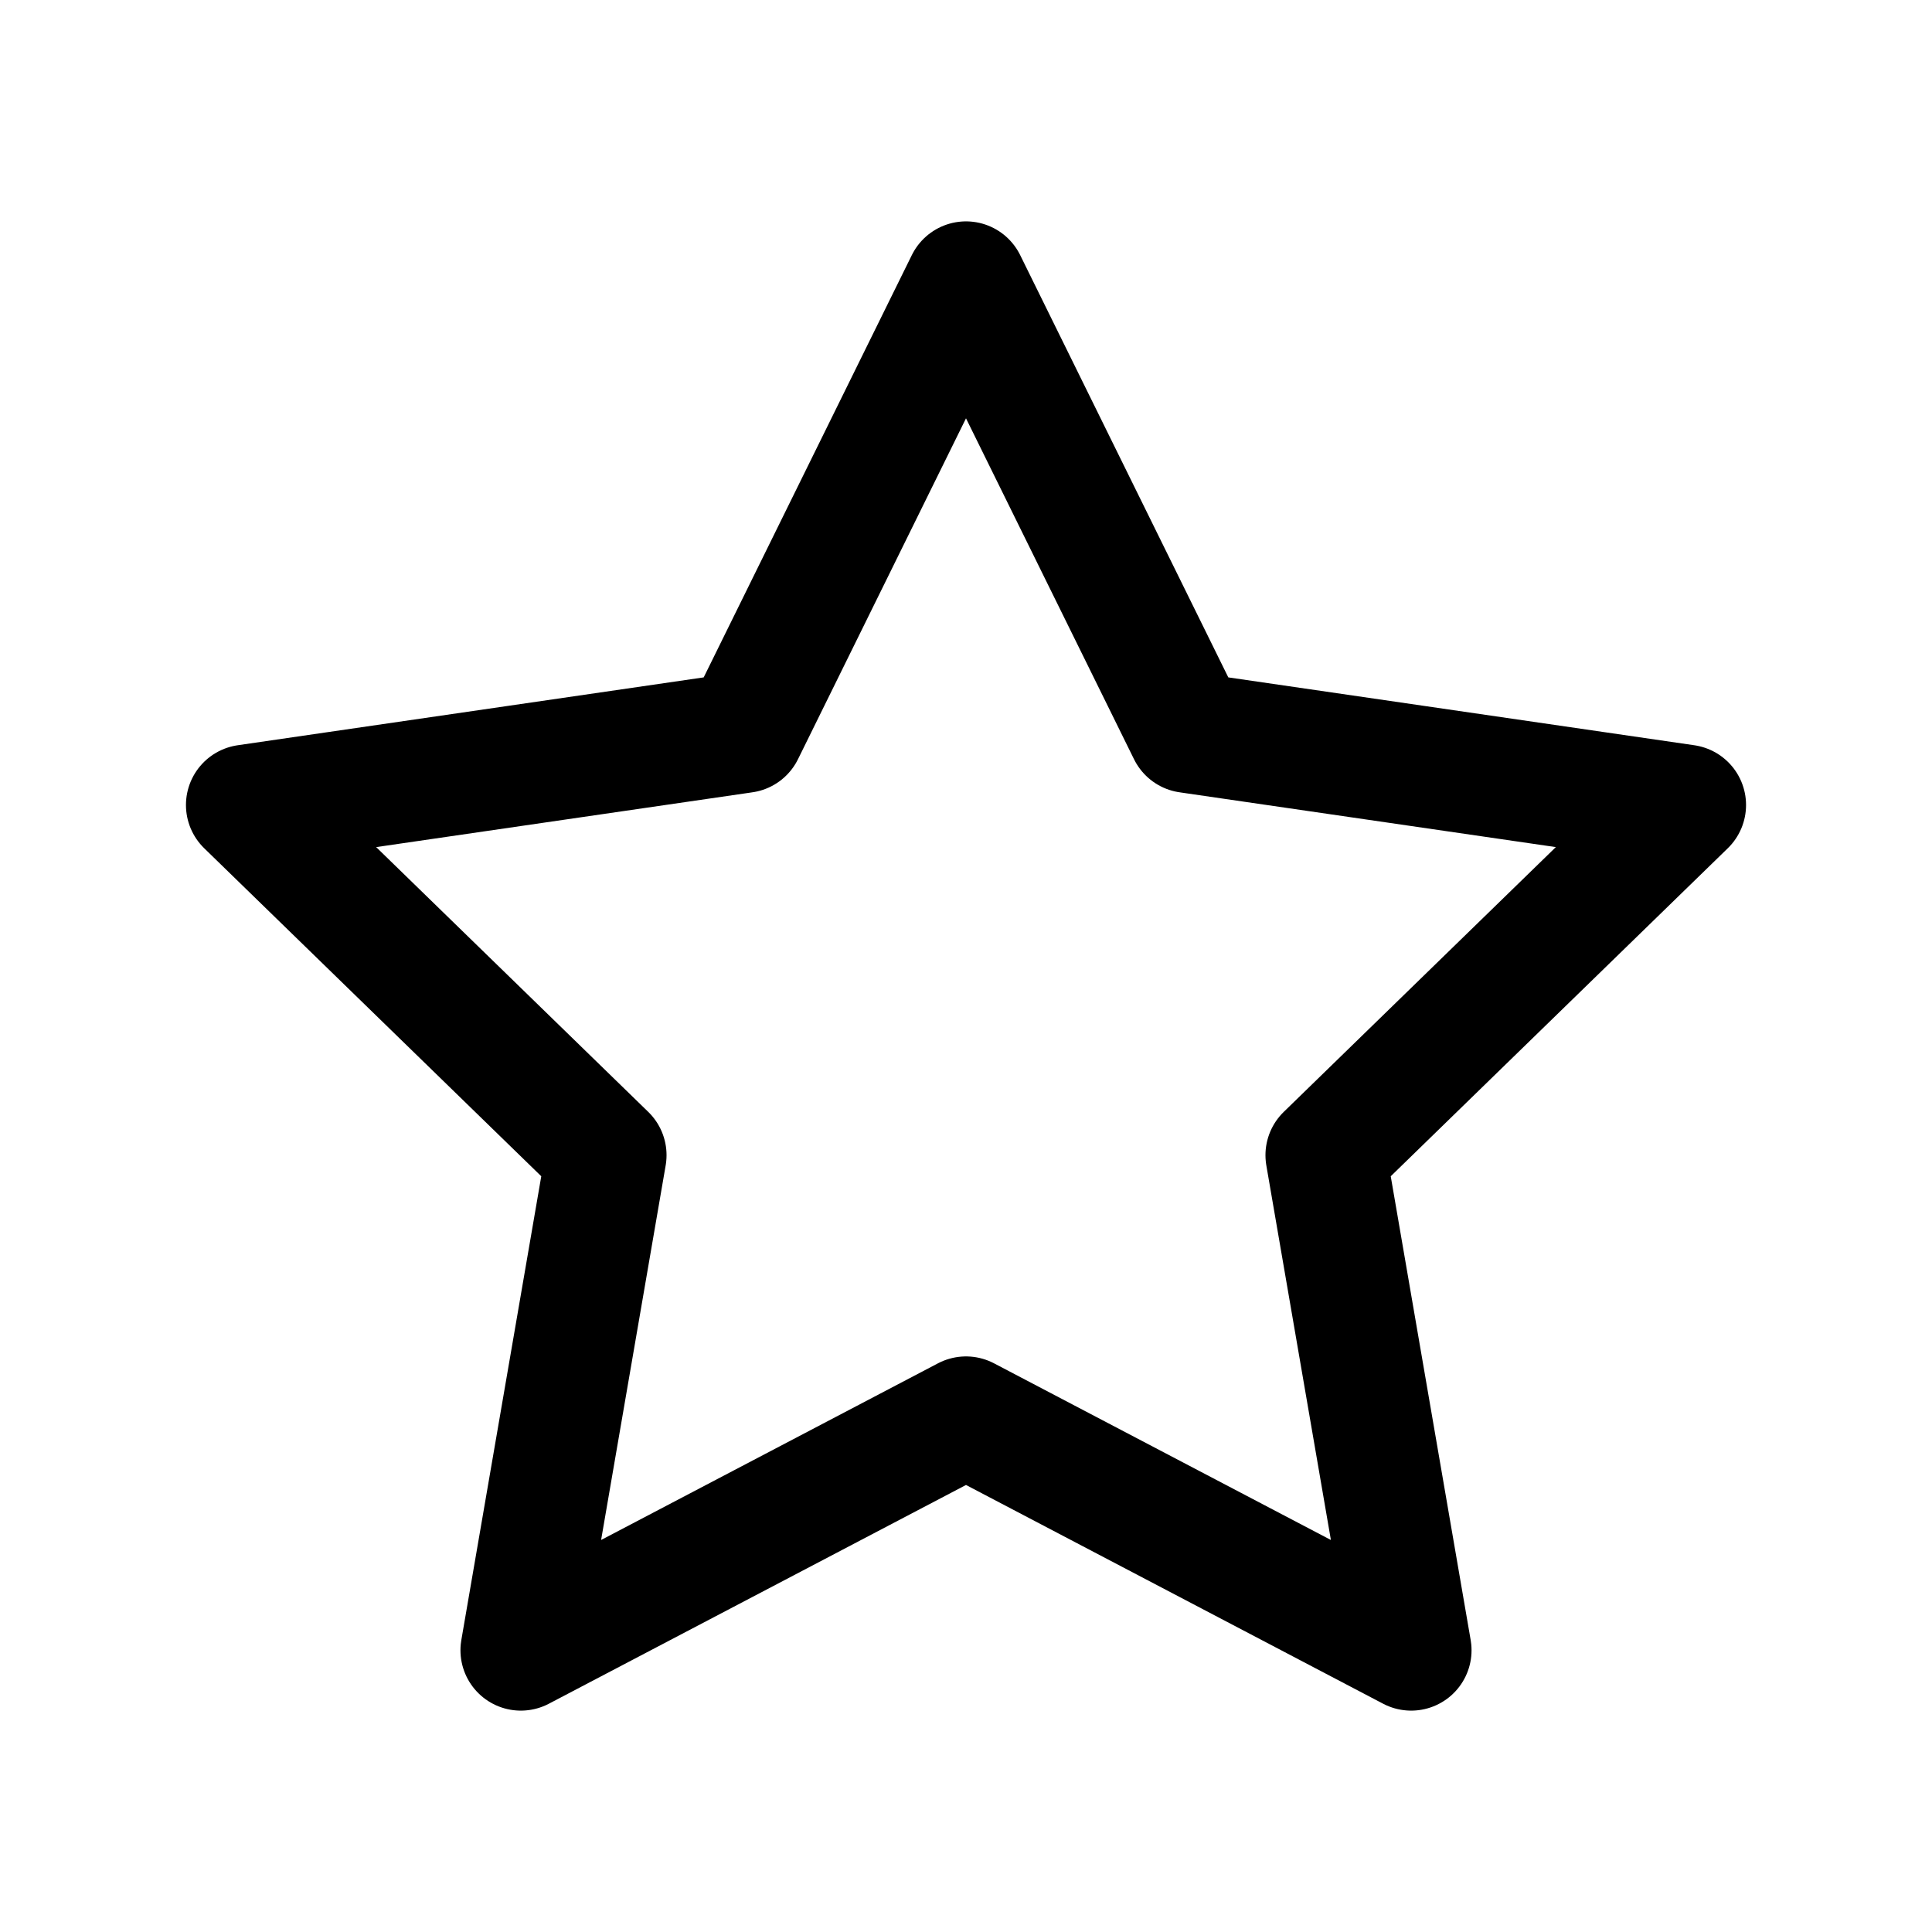
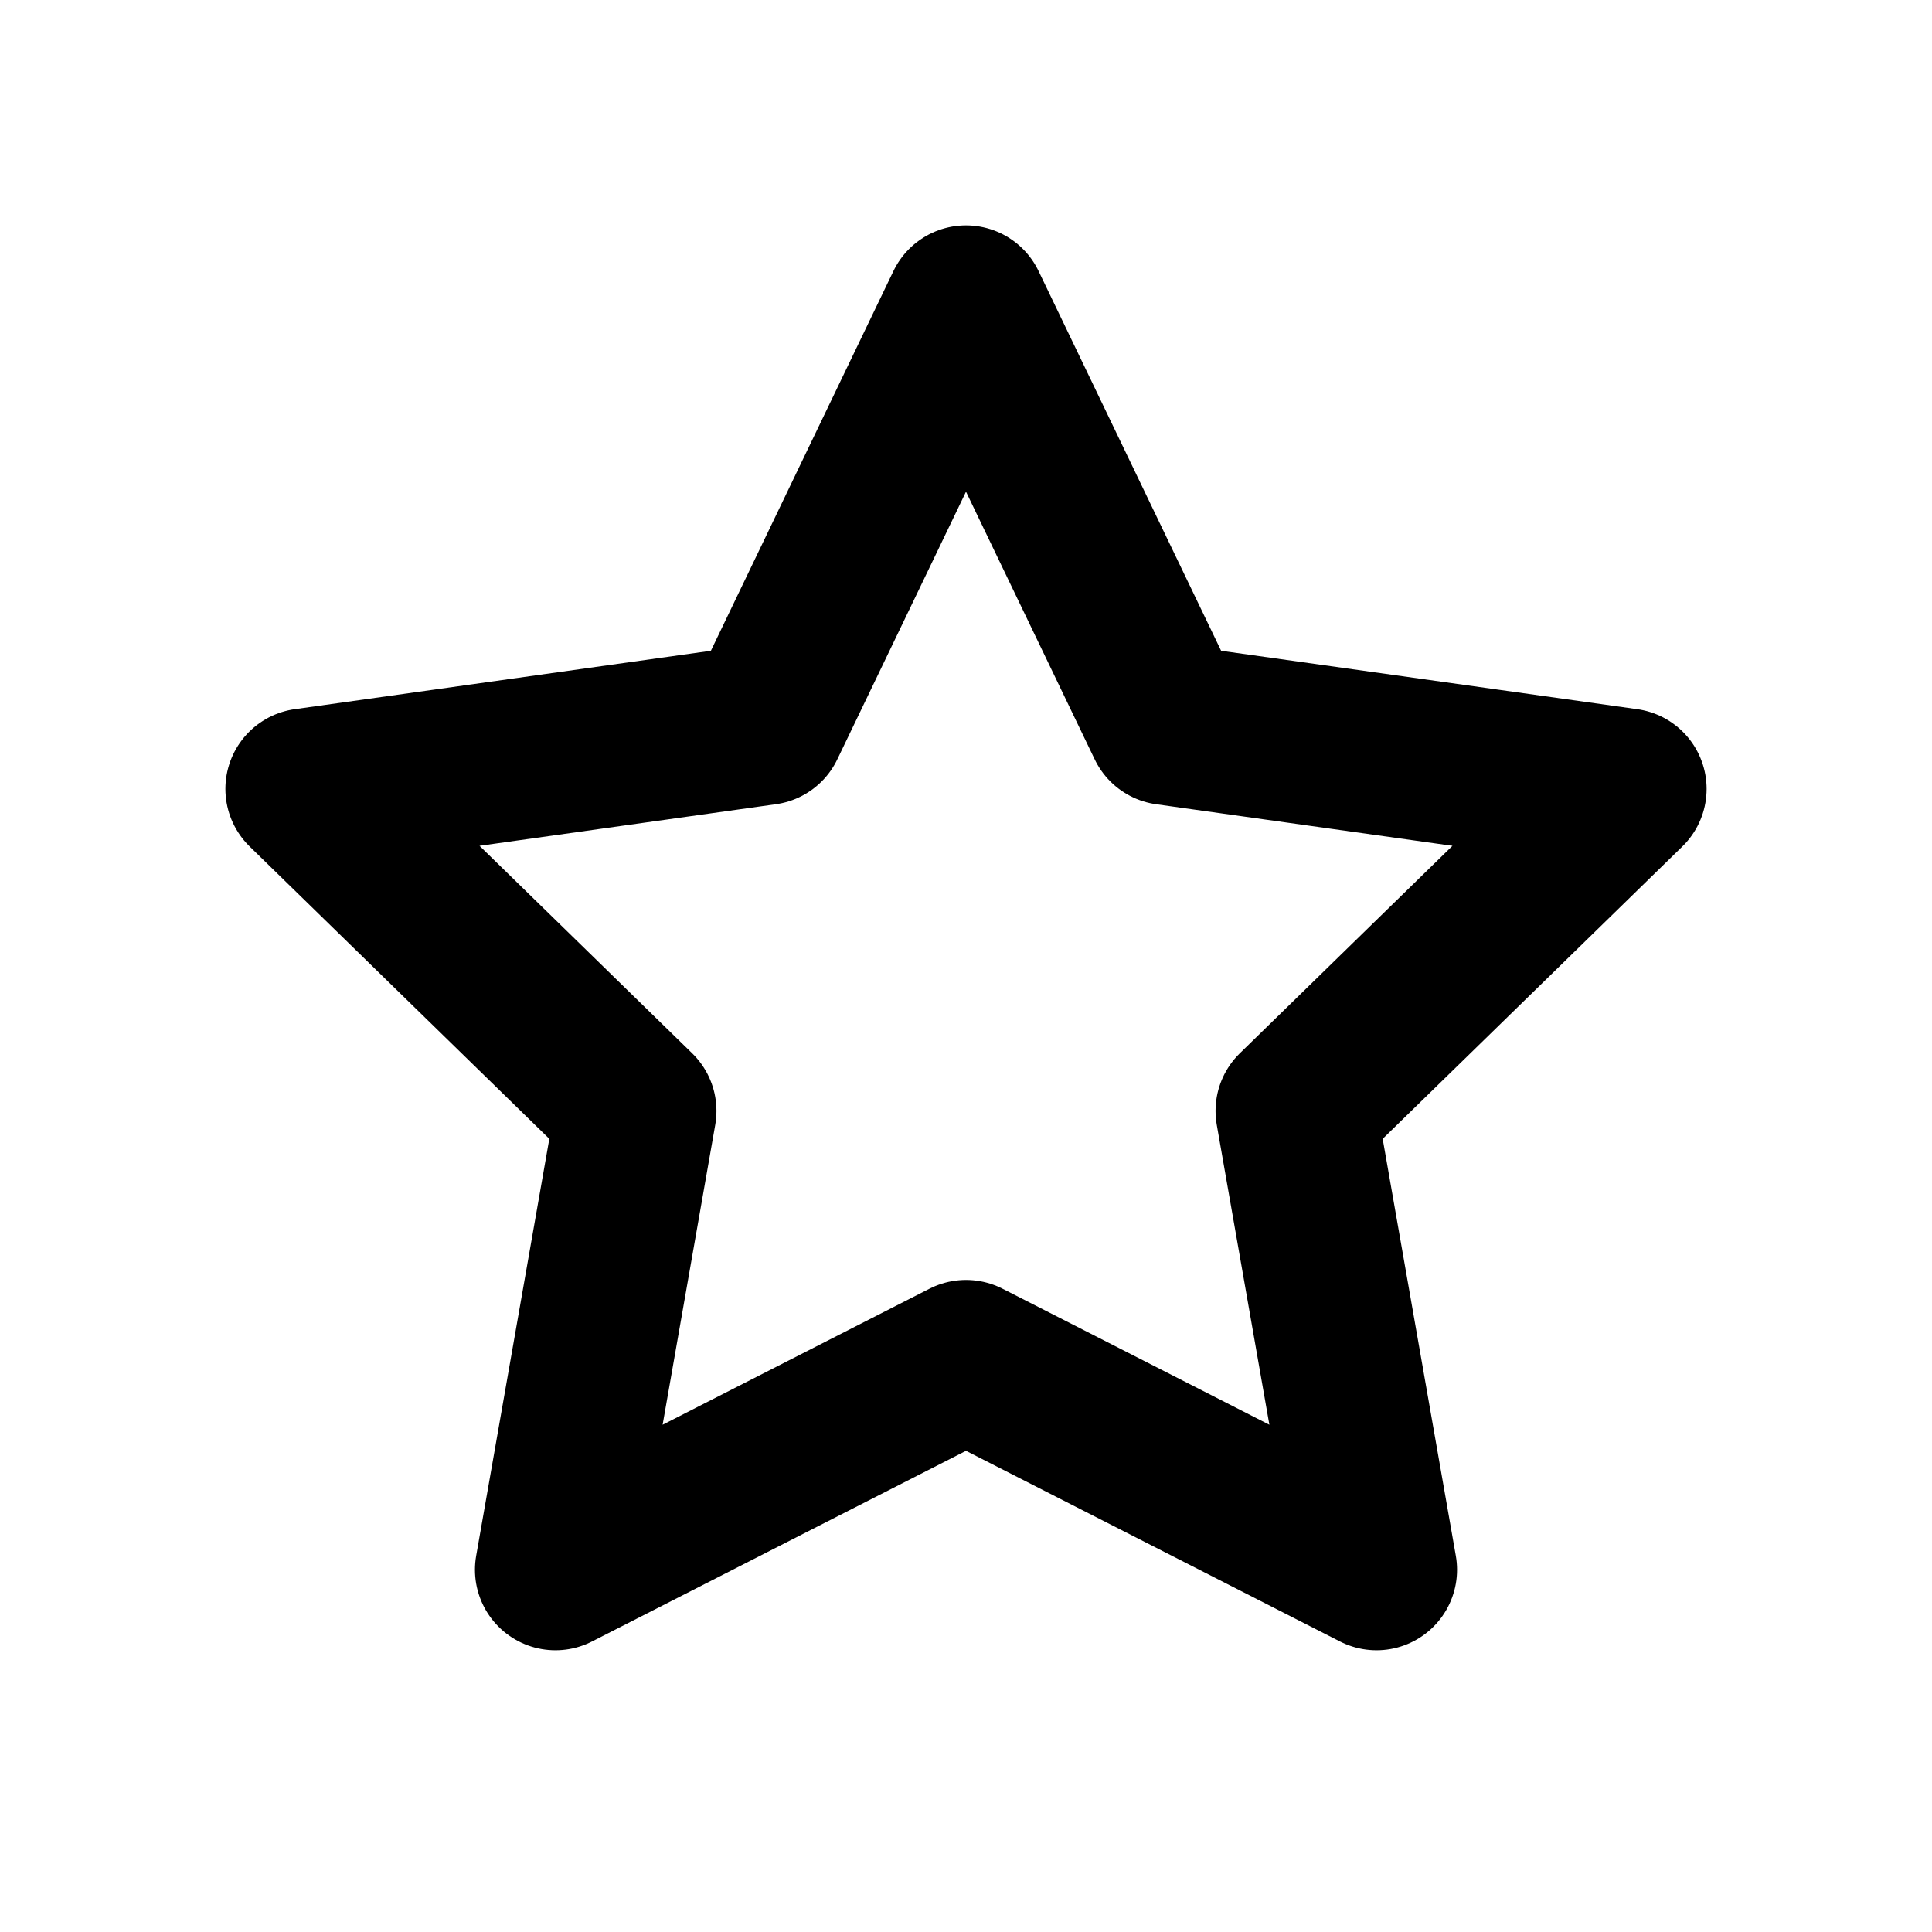
- <svg xmlns="http://www.w3.org/2000/svg" viewBox="0 0 24 24" fill="none" stroke="currentColor" stroke-width="1.5" stroke-linecap="round" stroke-linejoin="round">
-   <path d="M12 3.5L14.76 9.1L20.94 10L16.47 14.35L17.53 20.5L12 17.6L6.47 20.5L7.53 14.35L3.06 10L9.24 9.1z" />
+ <svg xmlns="http://www.w3.org/2000/svg" viewBox="0 0 24 24" fill="none" stroke="currentColor" stroke-width="2" stroke-linecap="round" stroke-linejoin="round">
+   <path d="M12 3.8l2.5 5.2 5.7.8-4.1 4 1 5.7L12 16.9l-5.1 2.6 1-5.7-4.1-4 5.7-.8z" />
</svg>
